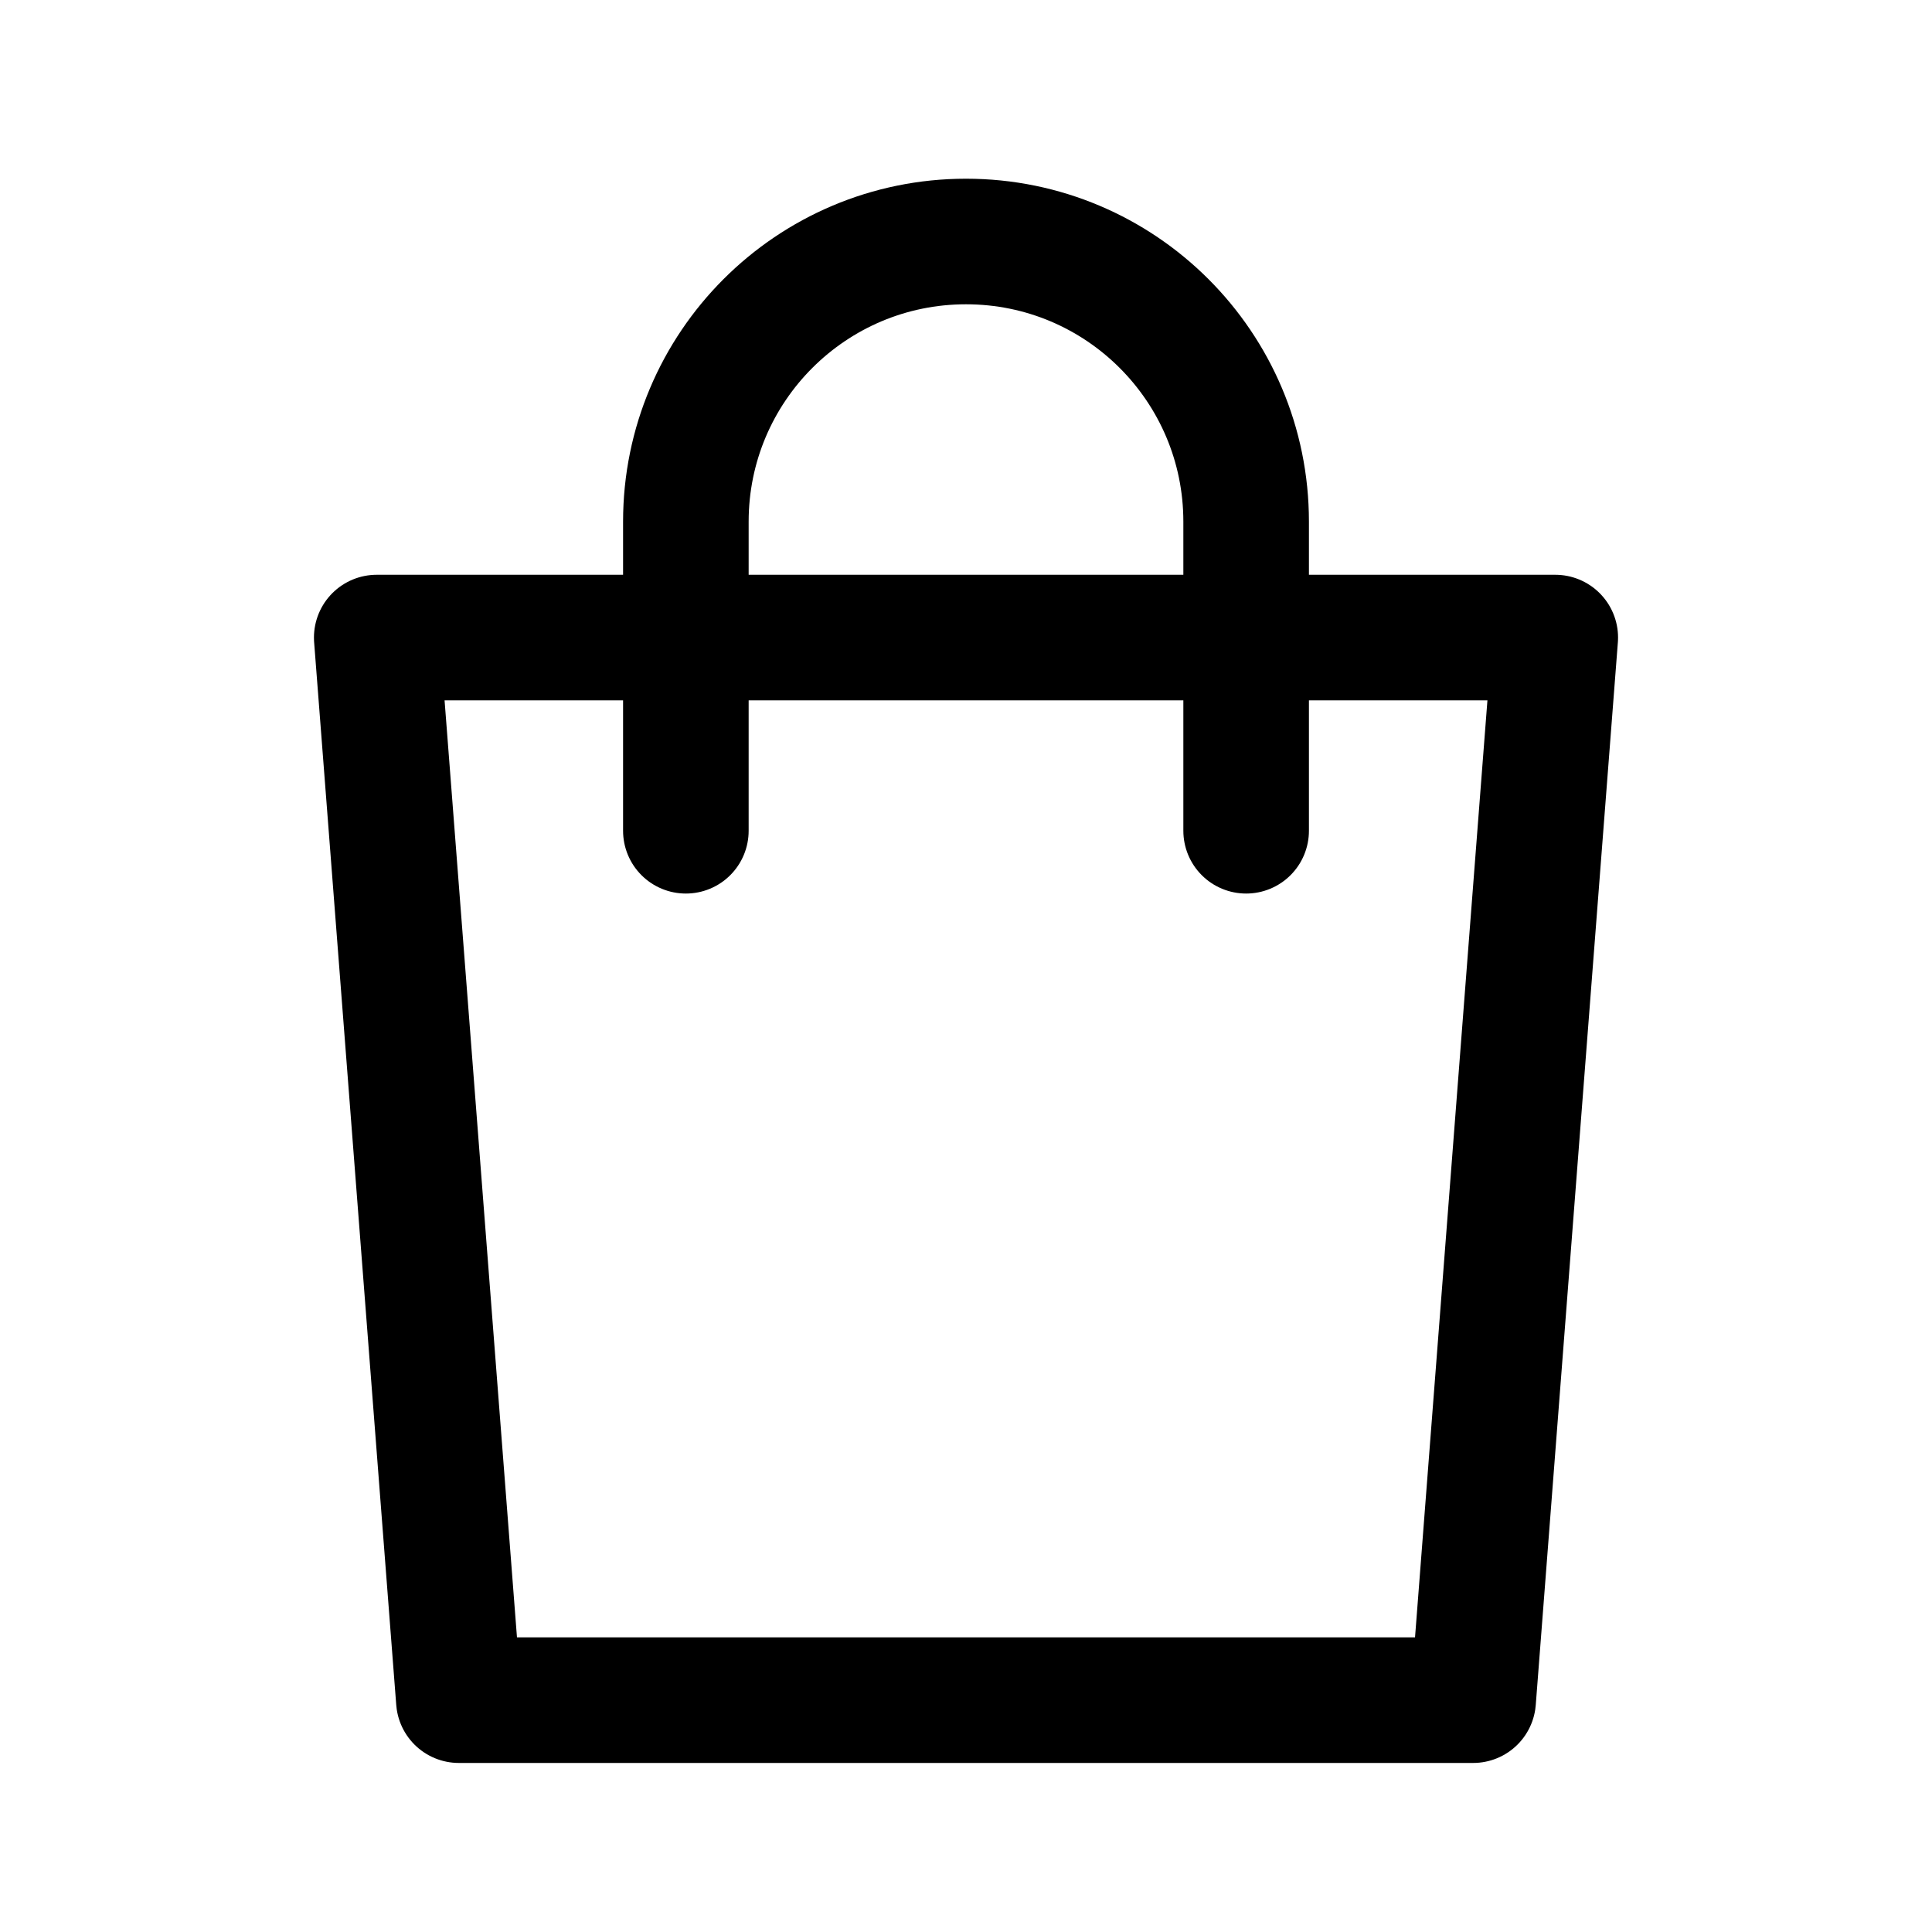
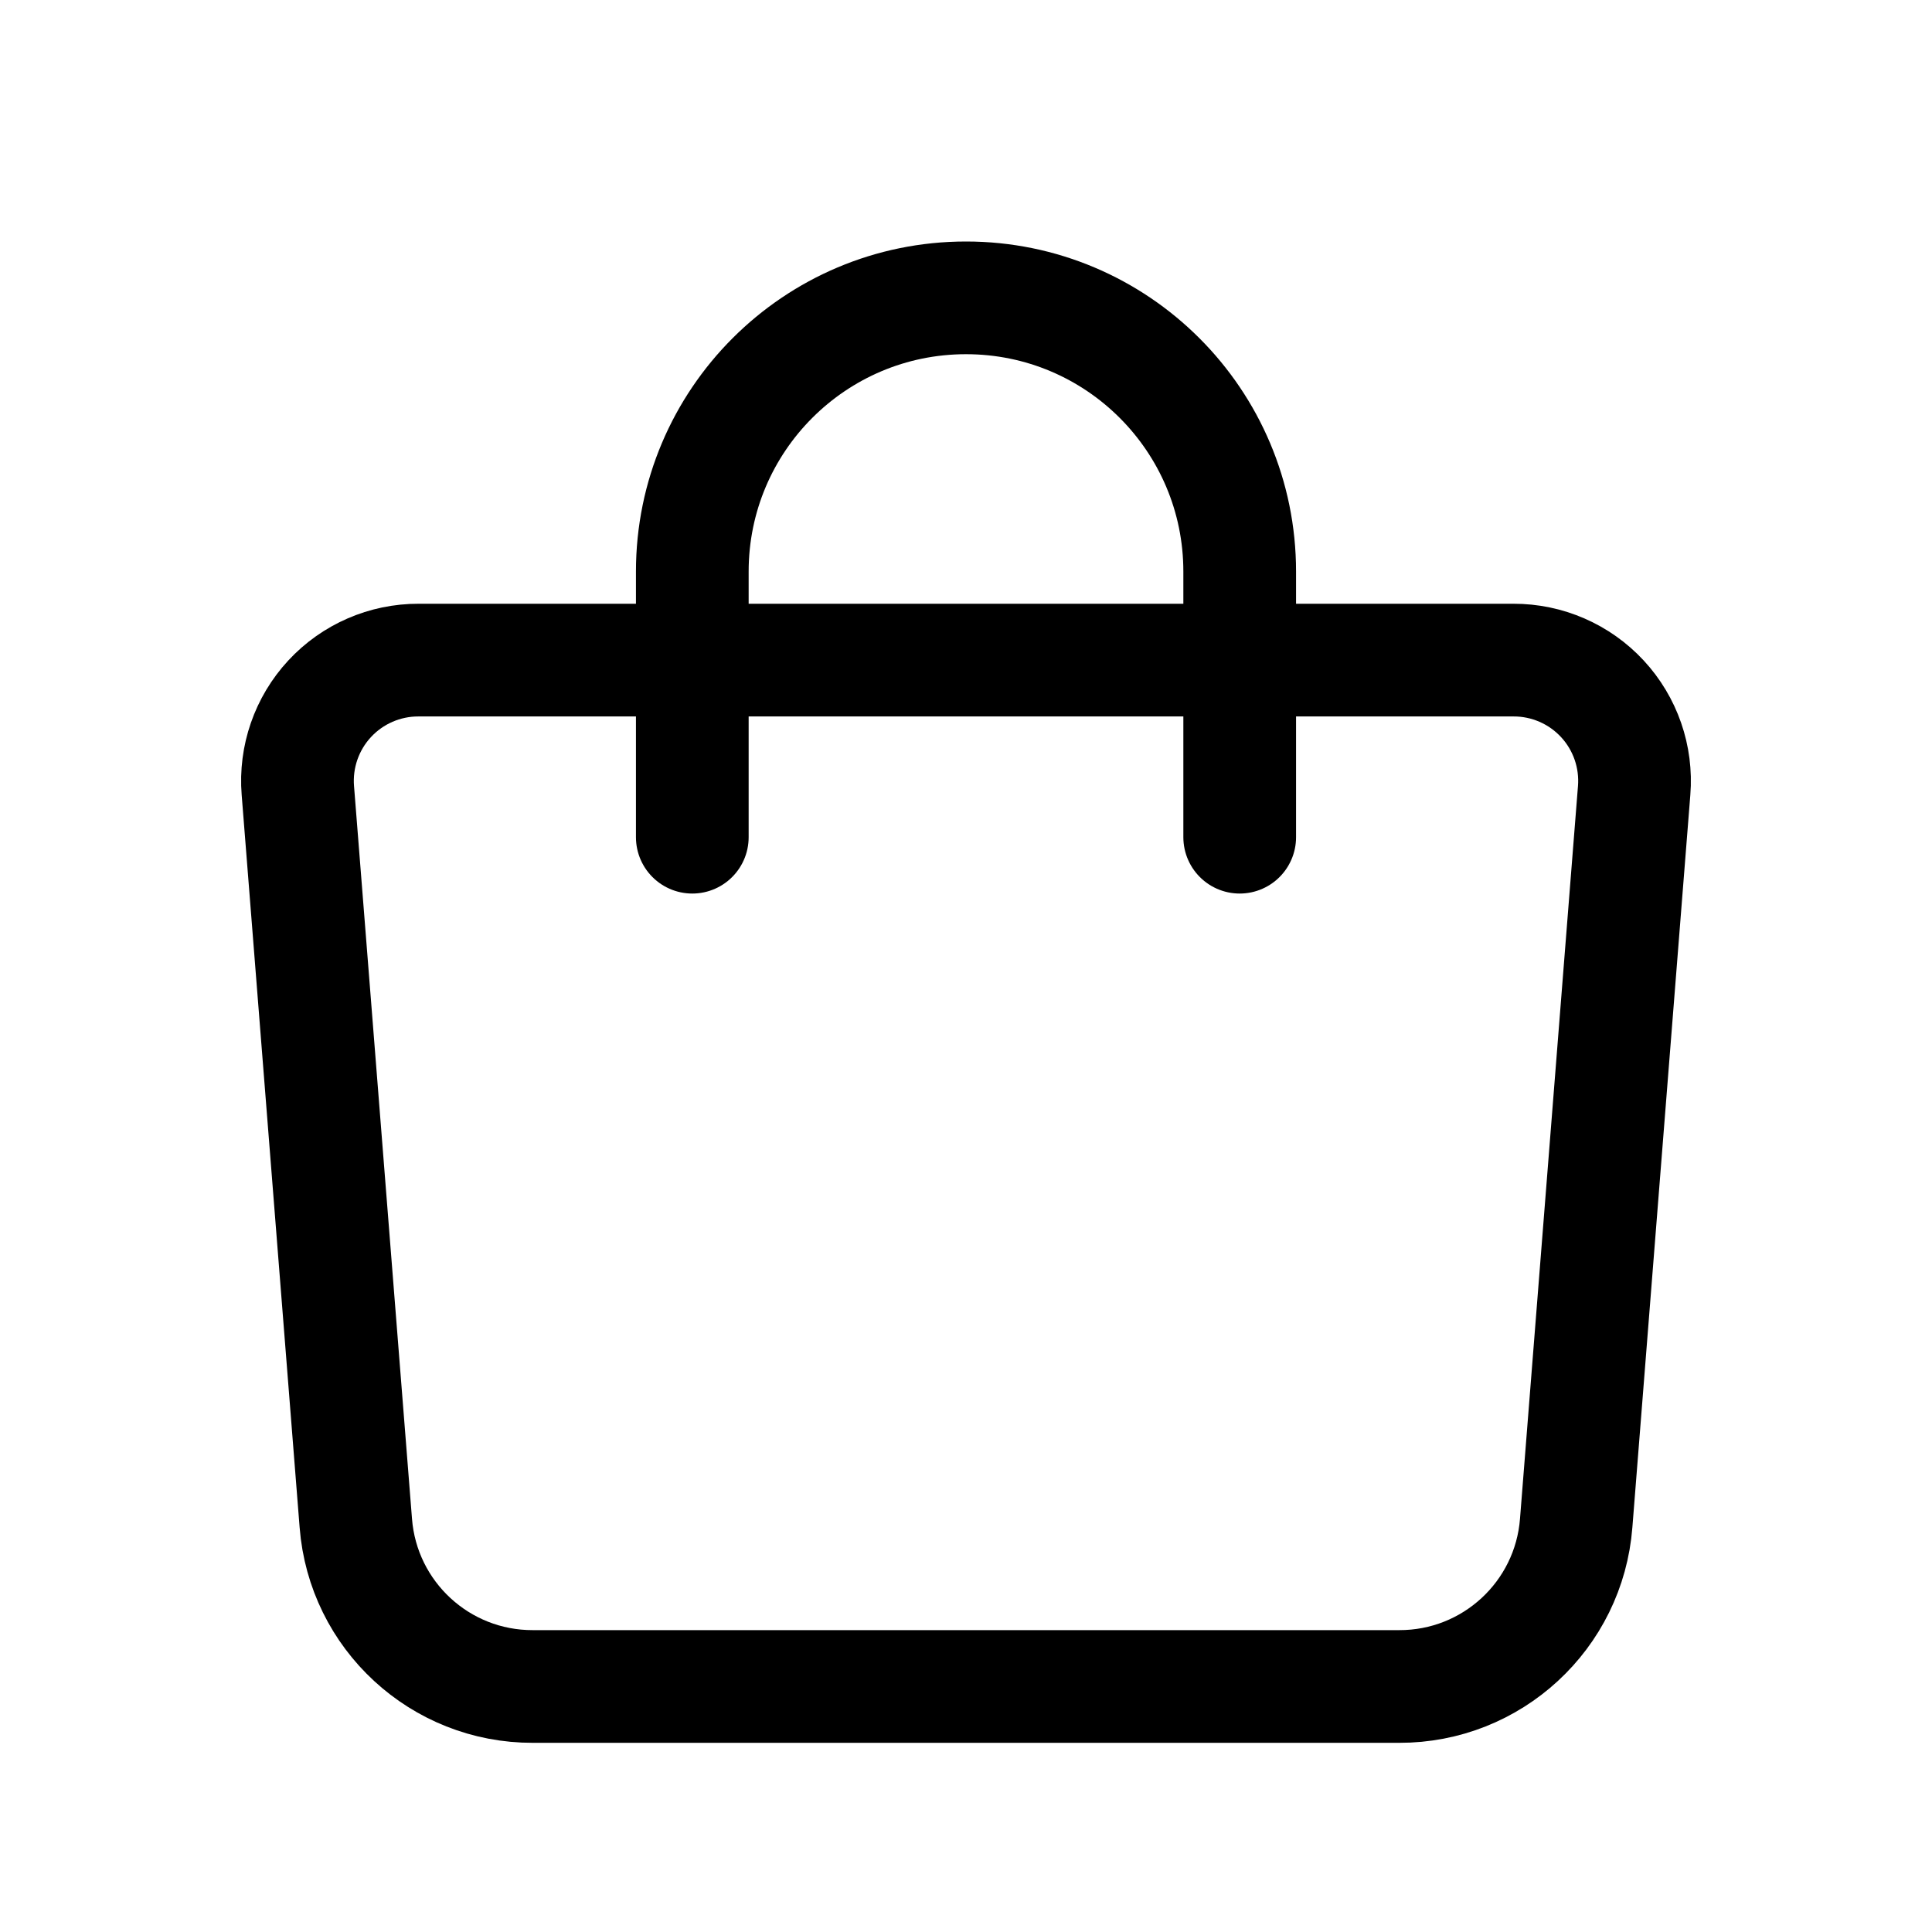
- <svg xmlns="http://www.w3.org/2000/svg" aria-hidden="true" viewBox="0 0 20 20" fill="none">
-   <path d="M3.9 6.6h12.2l-.85 11H4.75z" stroke="currentColor" stroke-width="1.3" stroke-linejoin="round" />
-   <path d="M7.1 8.6V5.4a2.9 2.9 0 0 1 5.8 0v3.2" stroke="currentColor" stroke-width="1.3" stroke-linecap="round" />
+ <svg xmlns="http://www.w3.org/2000/svg" aria-hidden="true" viewBox="0 0 24 24" fill="none">
+   <path d="M5.2 8.2h13.6a1.5 1.5 0 0 1 1.5 1.62l-.72 9.1a2.2 2.2 0 0 1-2.2 2.03H6.62a2.2 2.2 0 0 1-2.2-2.03l-.72-9.1A1.5 1.5 0 0 1 5.2 8.2Z" stroke="currentColor" stroke-width="1.4" stroke-linejoin="round" />
+   <path d="M8.6 10.4V7.1a3.4 3.4 0 0 1 6.8 0v3.3" stroke="currentColor" stroke-width="1.4" stroke-linecap="round" />
</svg>
